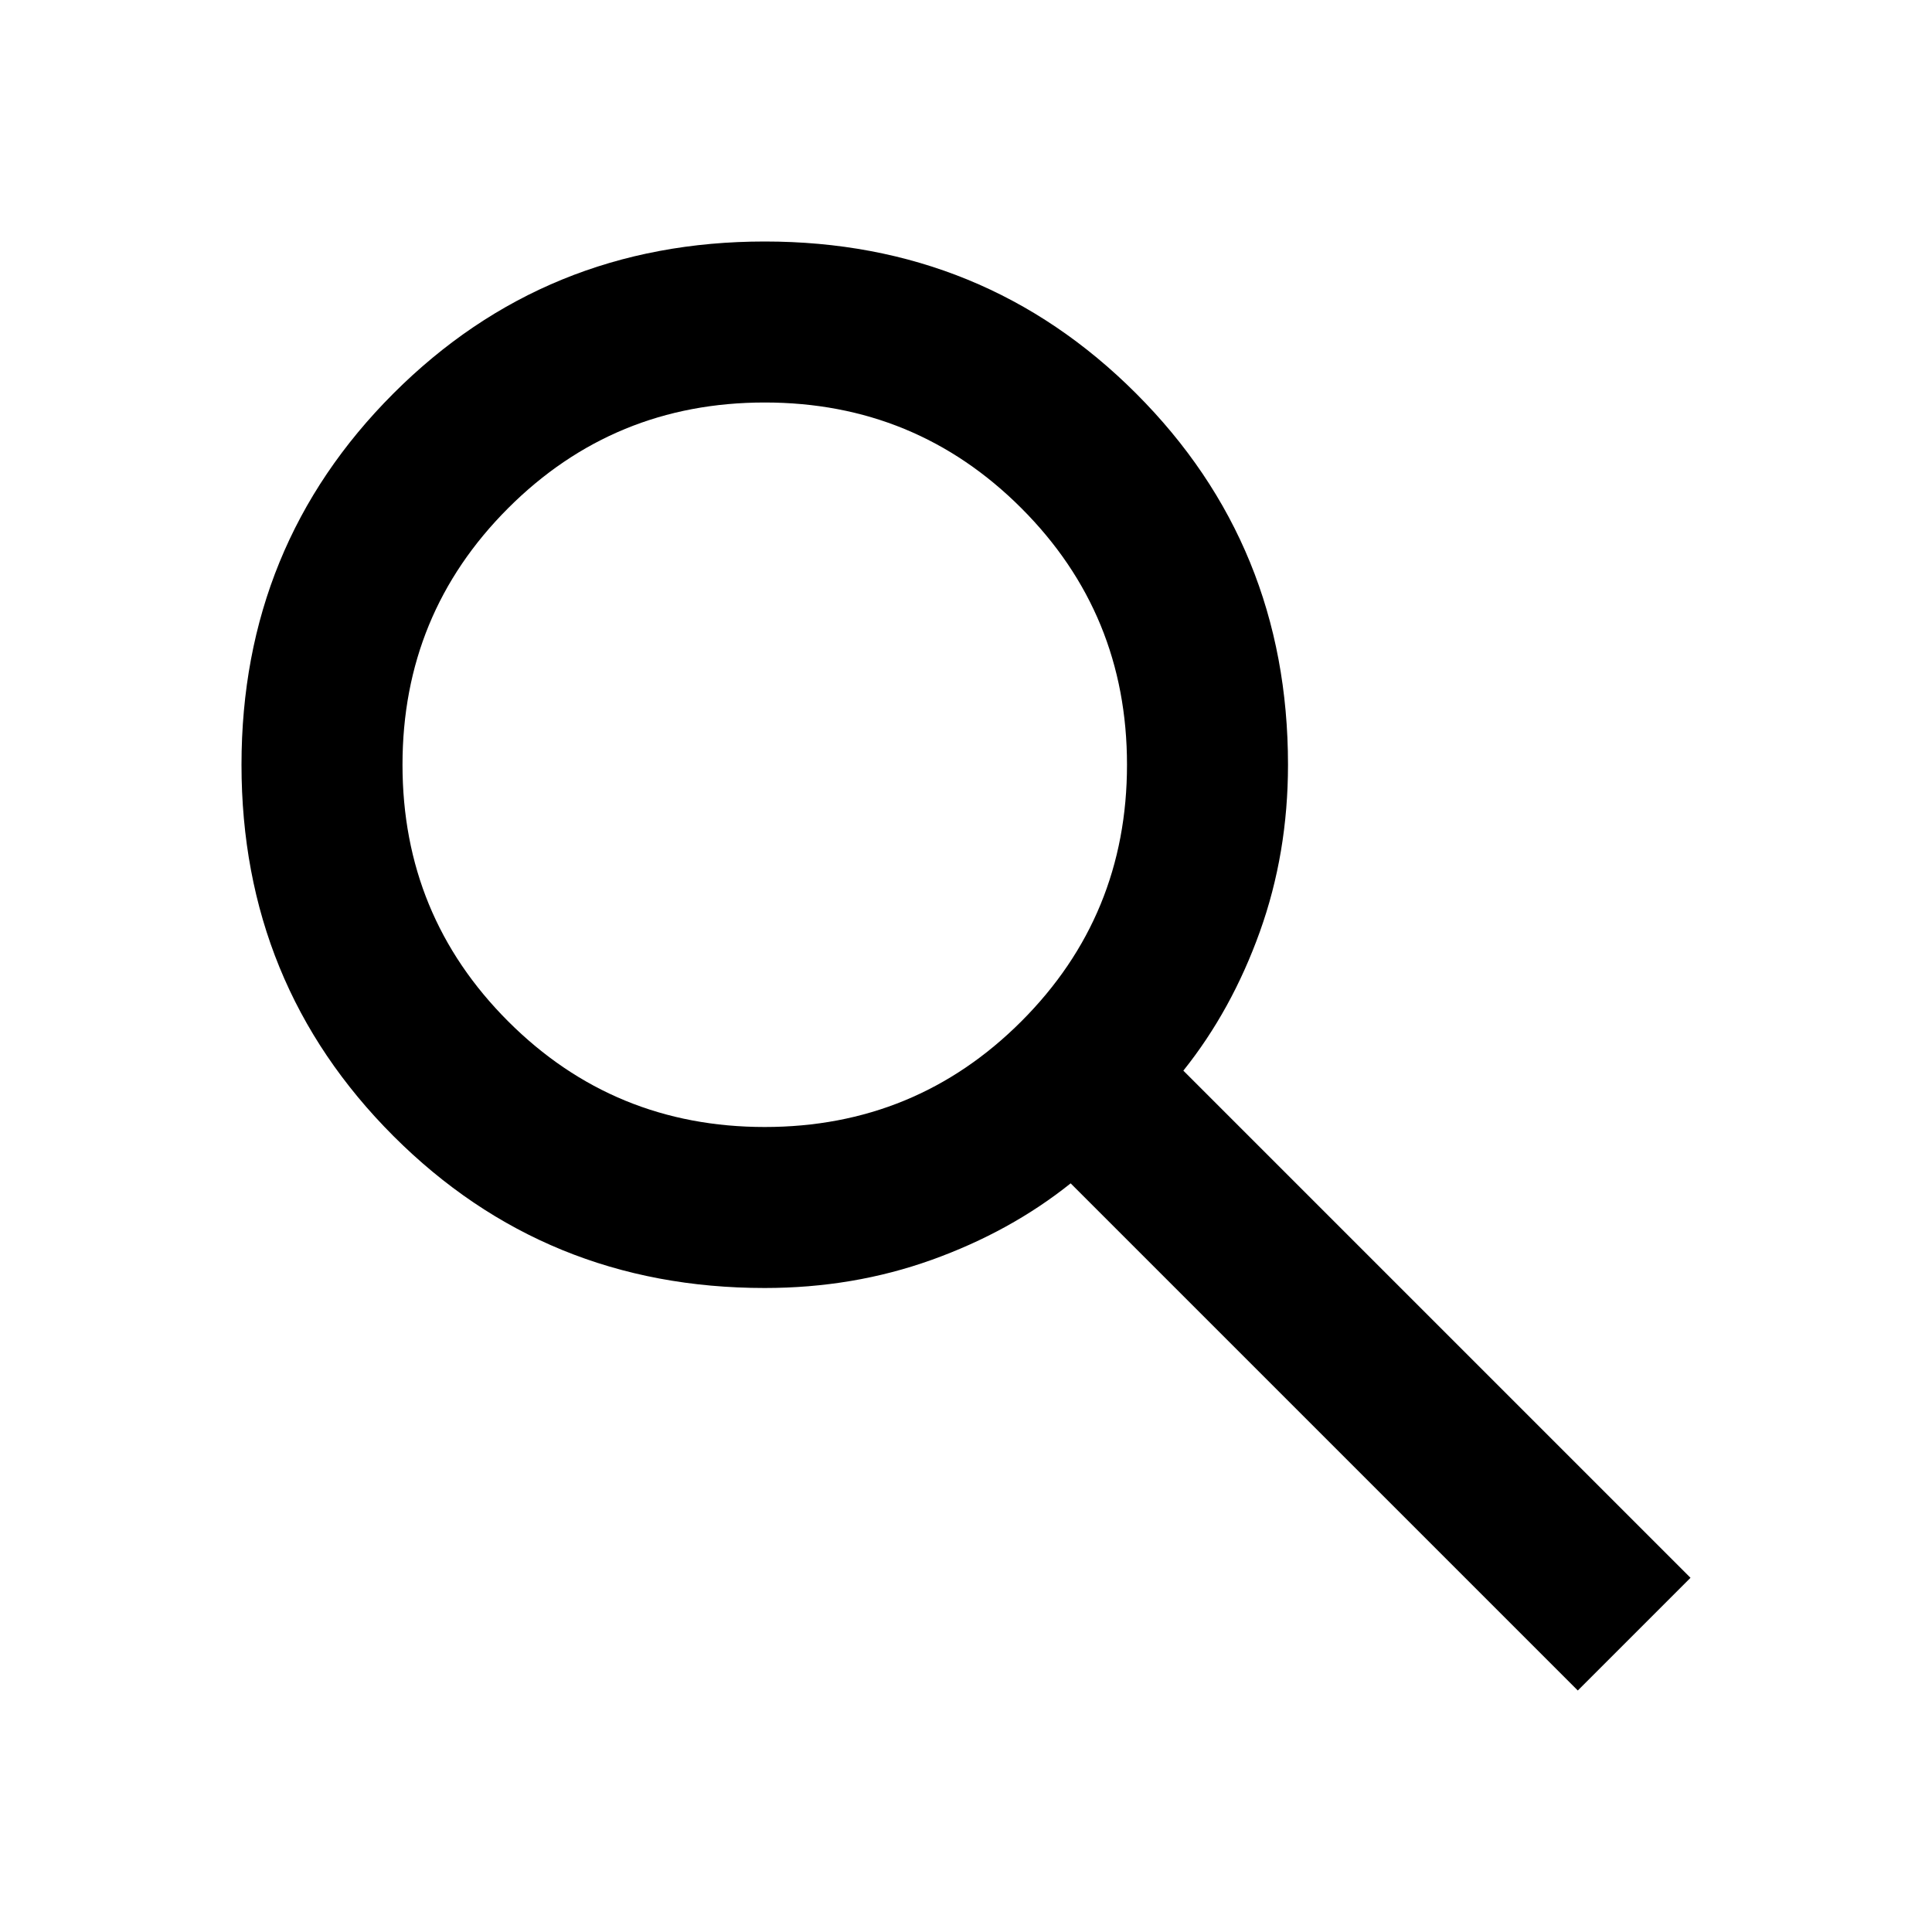
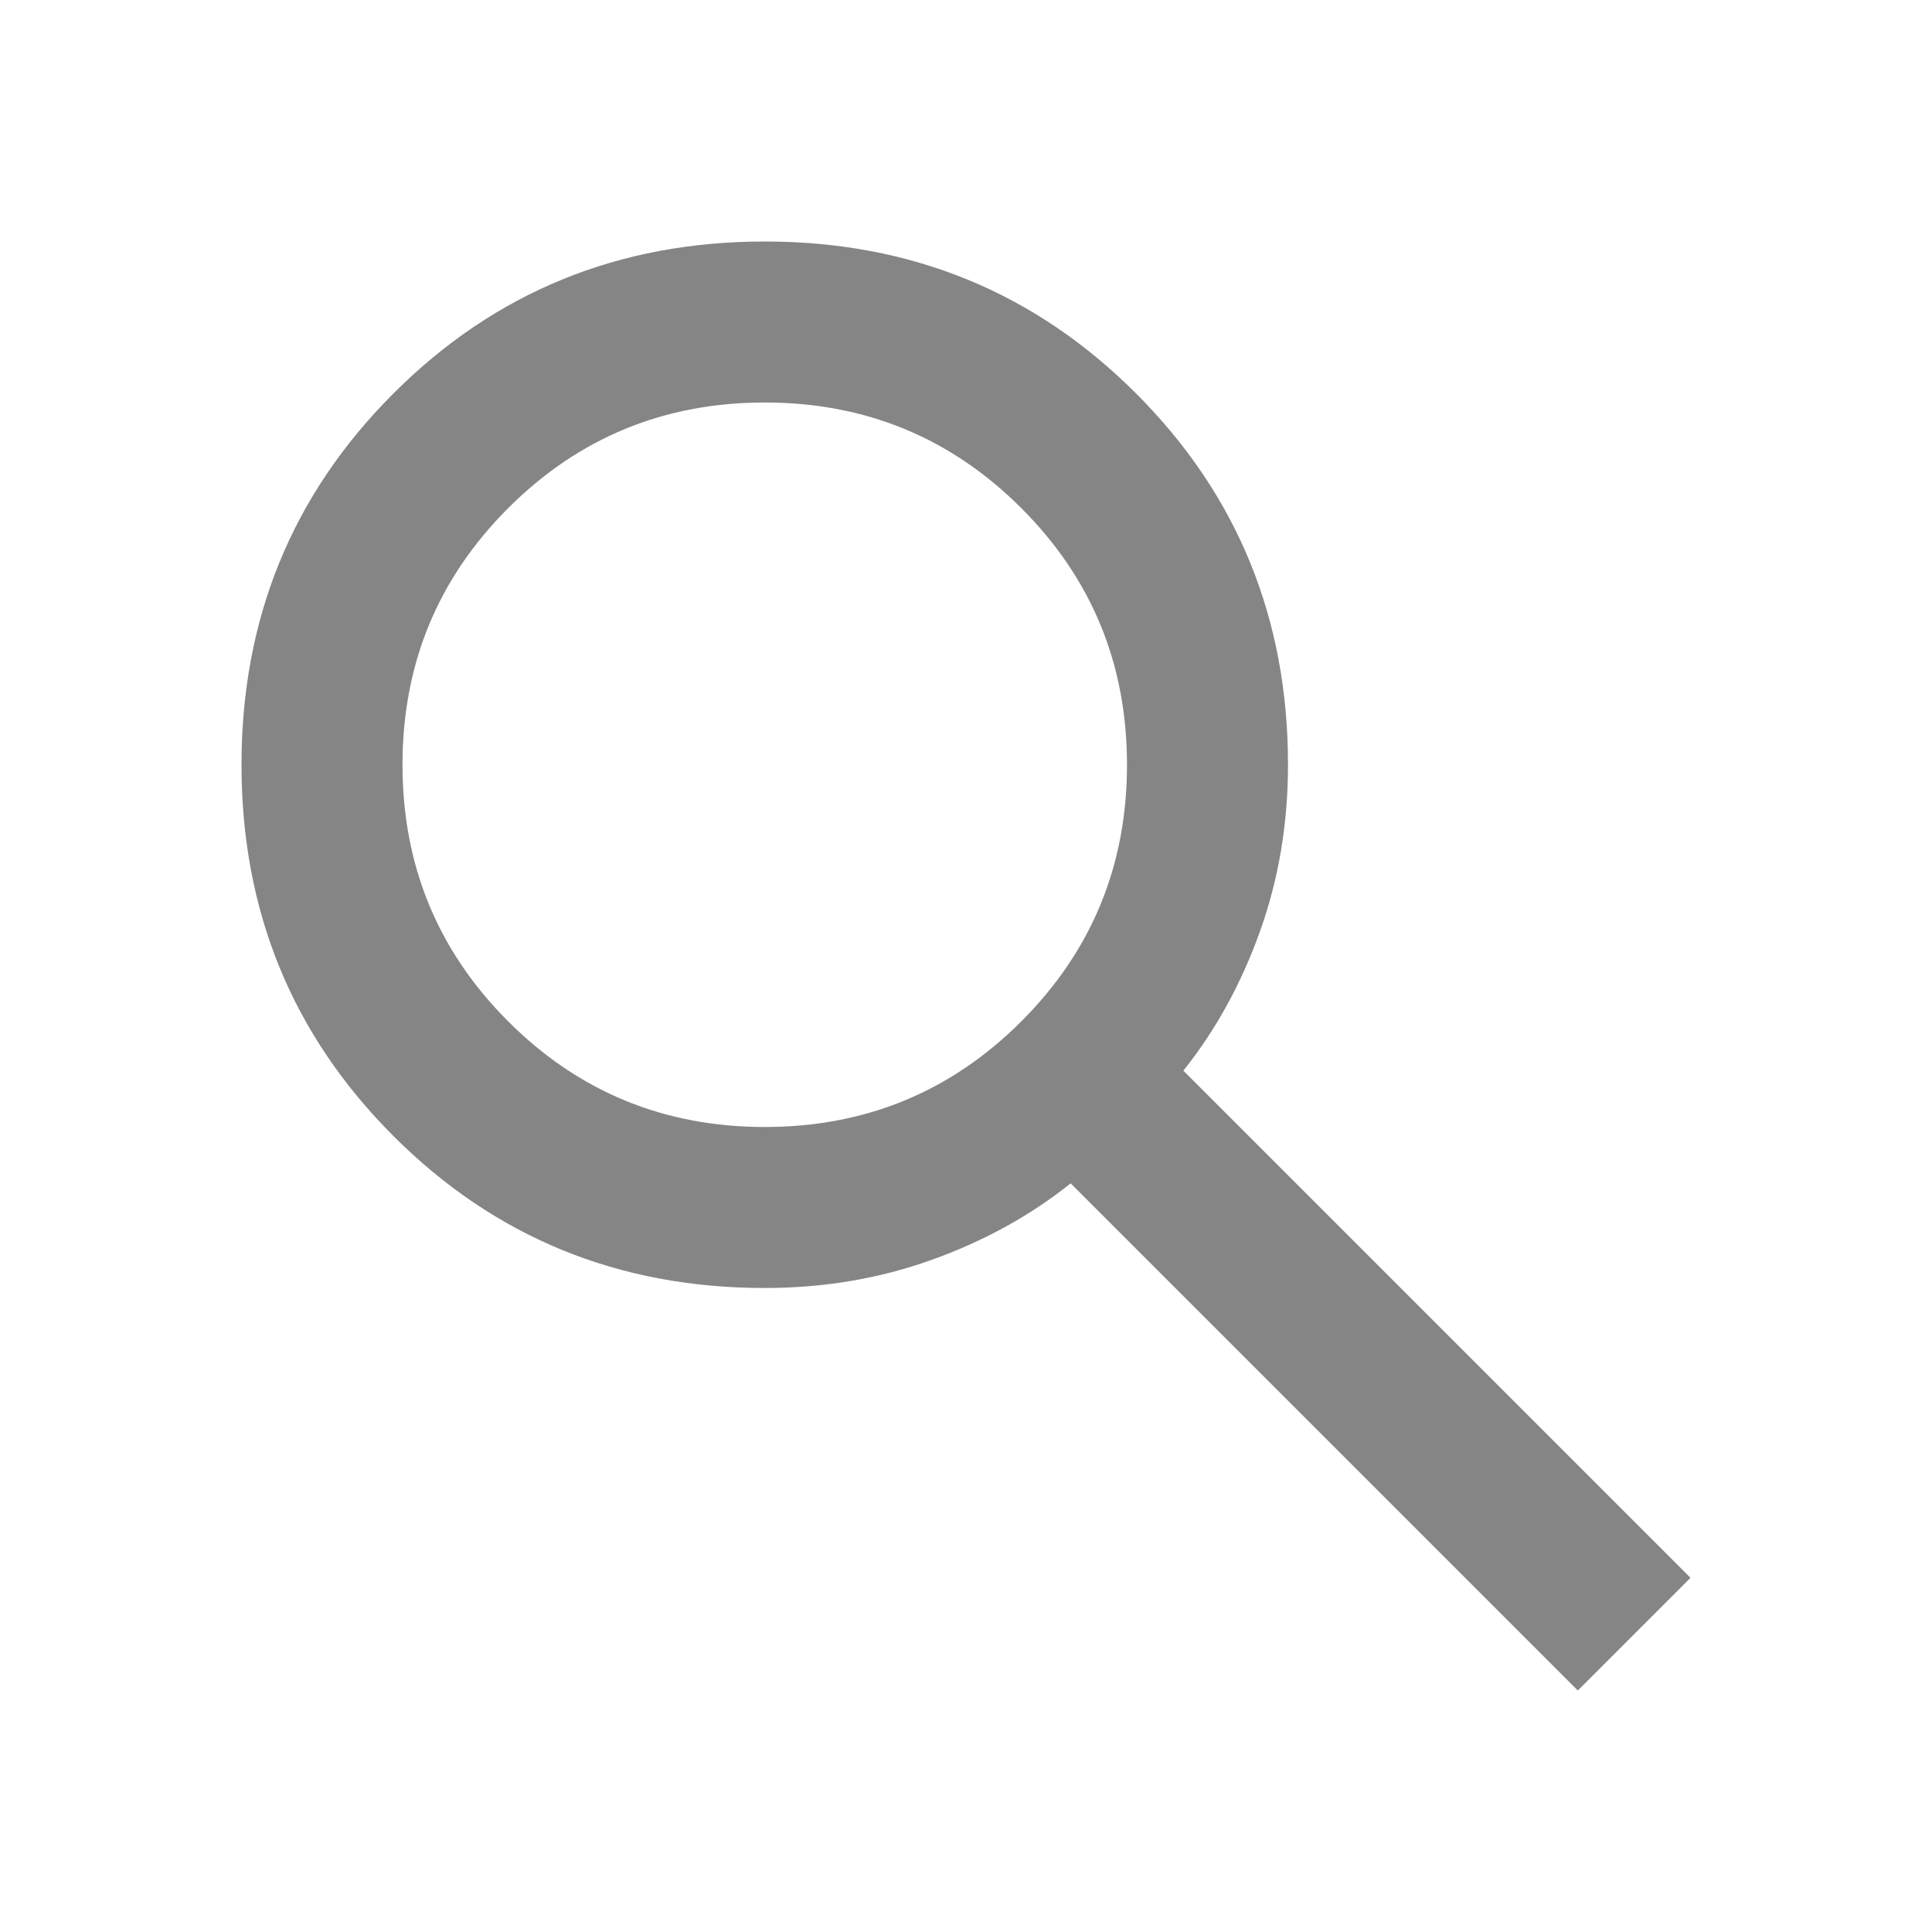
<svg xmlns="http://www.w3.org/2000/svg" height="24" viewBox="0 -960 960 960" width="24">
-   <path d="M784-120 532-372q-30 24-69 38t-83 14q-109 0-184.5-75.5T120-580q0-109 75.5-184.5T380-840q109 0 184.5 75.5T640-580q0 44-14 83t-38 69l252 252-56 56ZM380-400q75 0 127.5-52.5T560-580q0-75-52.5-127.5T380-760q-75 0-127.5 52.5T200-580q0 75 52.5 127.5T380-400Z" />
+   <path d="M784-120 532-372q-30 24-69 38t-83 14q-109 0-184.5-75.5T120-580q0-109 75.5-184.5T380-840q109 0 184.5 75.5T640-580q0 44-14 83t-38 69l252 252-56 56ZM380-400q75 0 127.5-52.5T560-580q0-75-52.5-127.5T380-760q-75 0-127.5 52.5T200-580q0 75 52.5 127.5T380-400Z" fill="hsl(0, 0%, 52%)" />
</svg>
